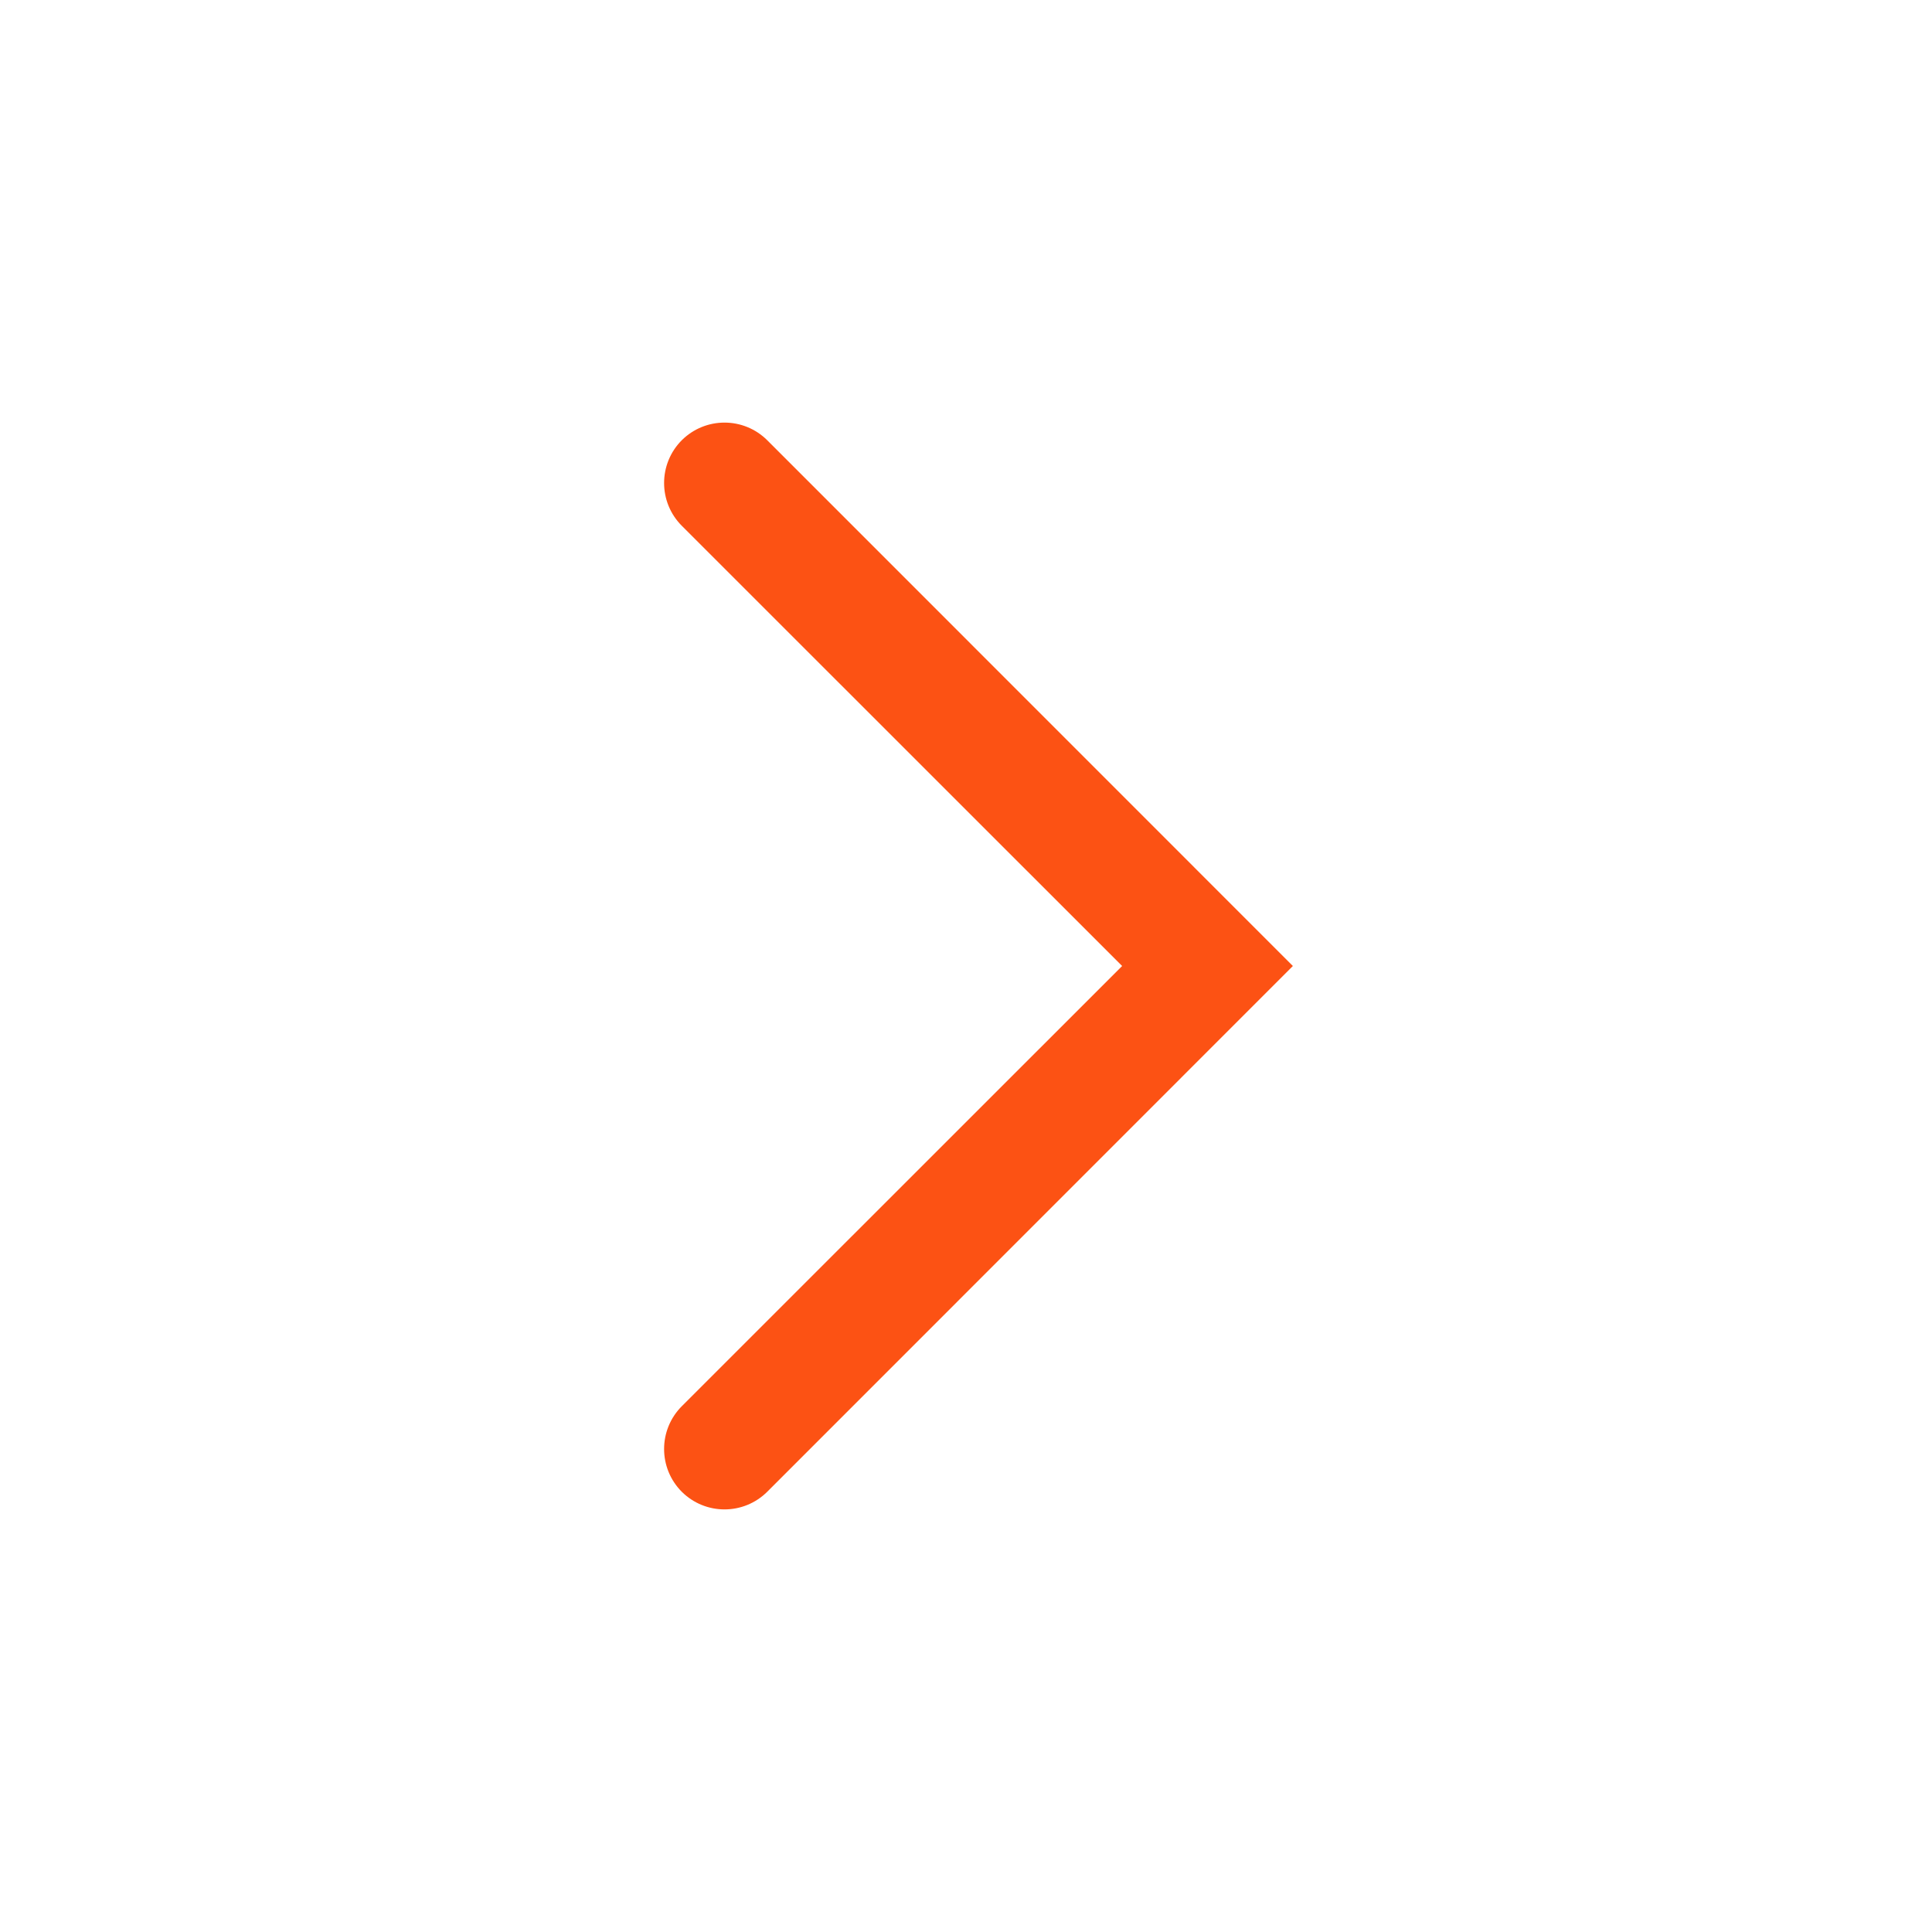
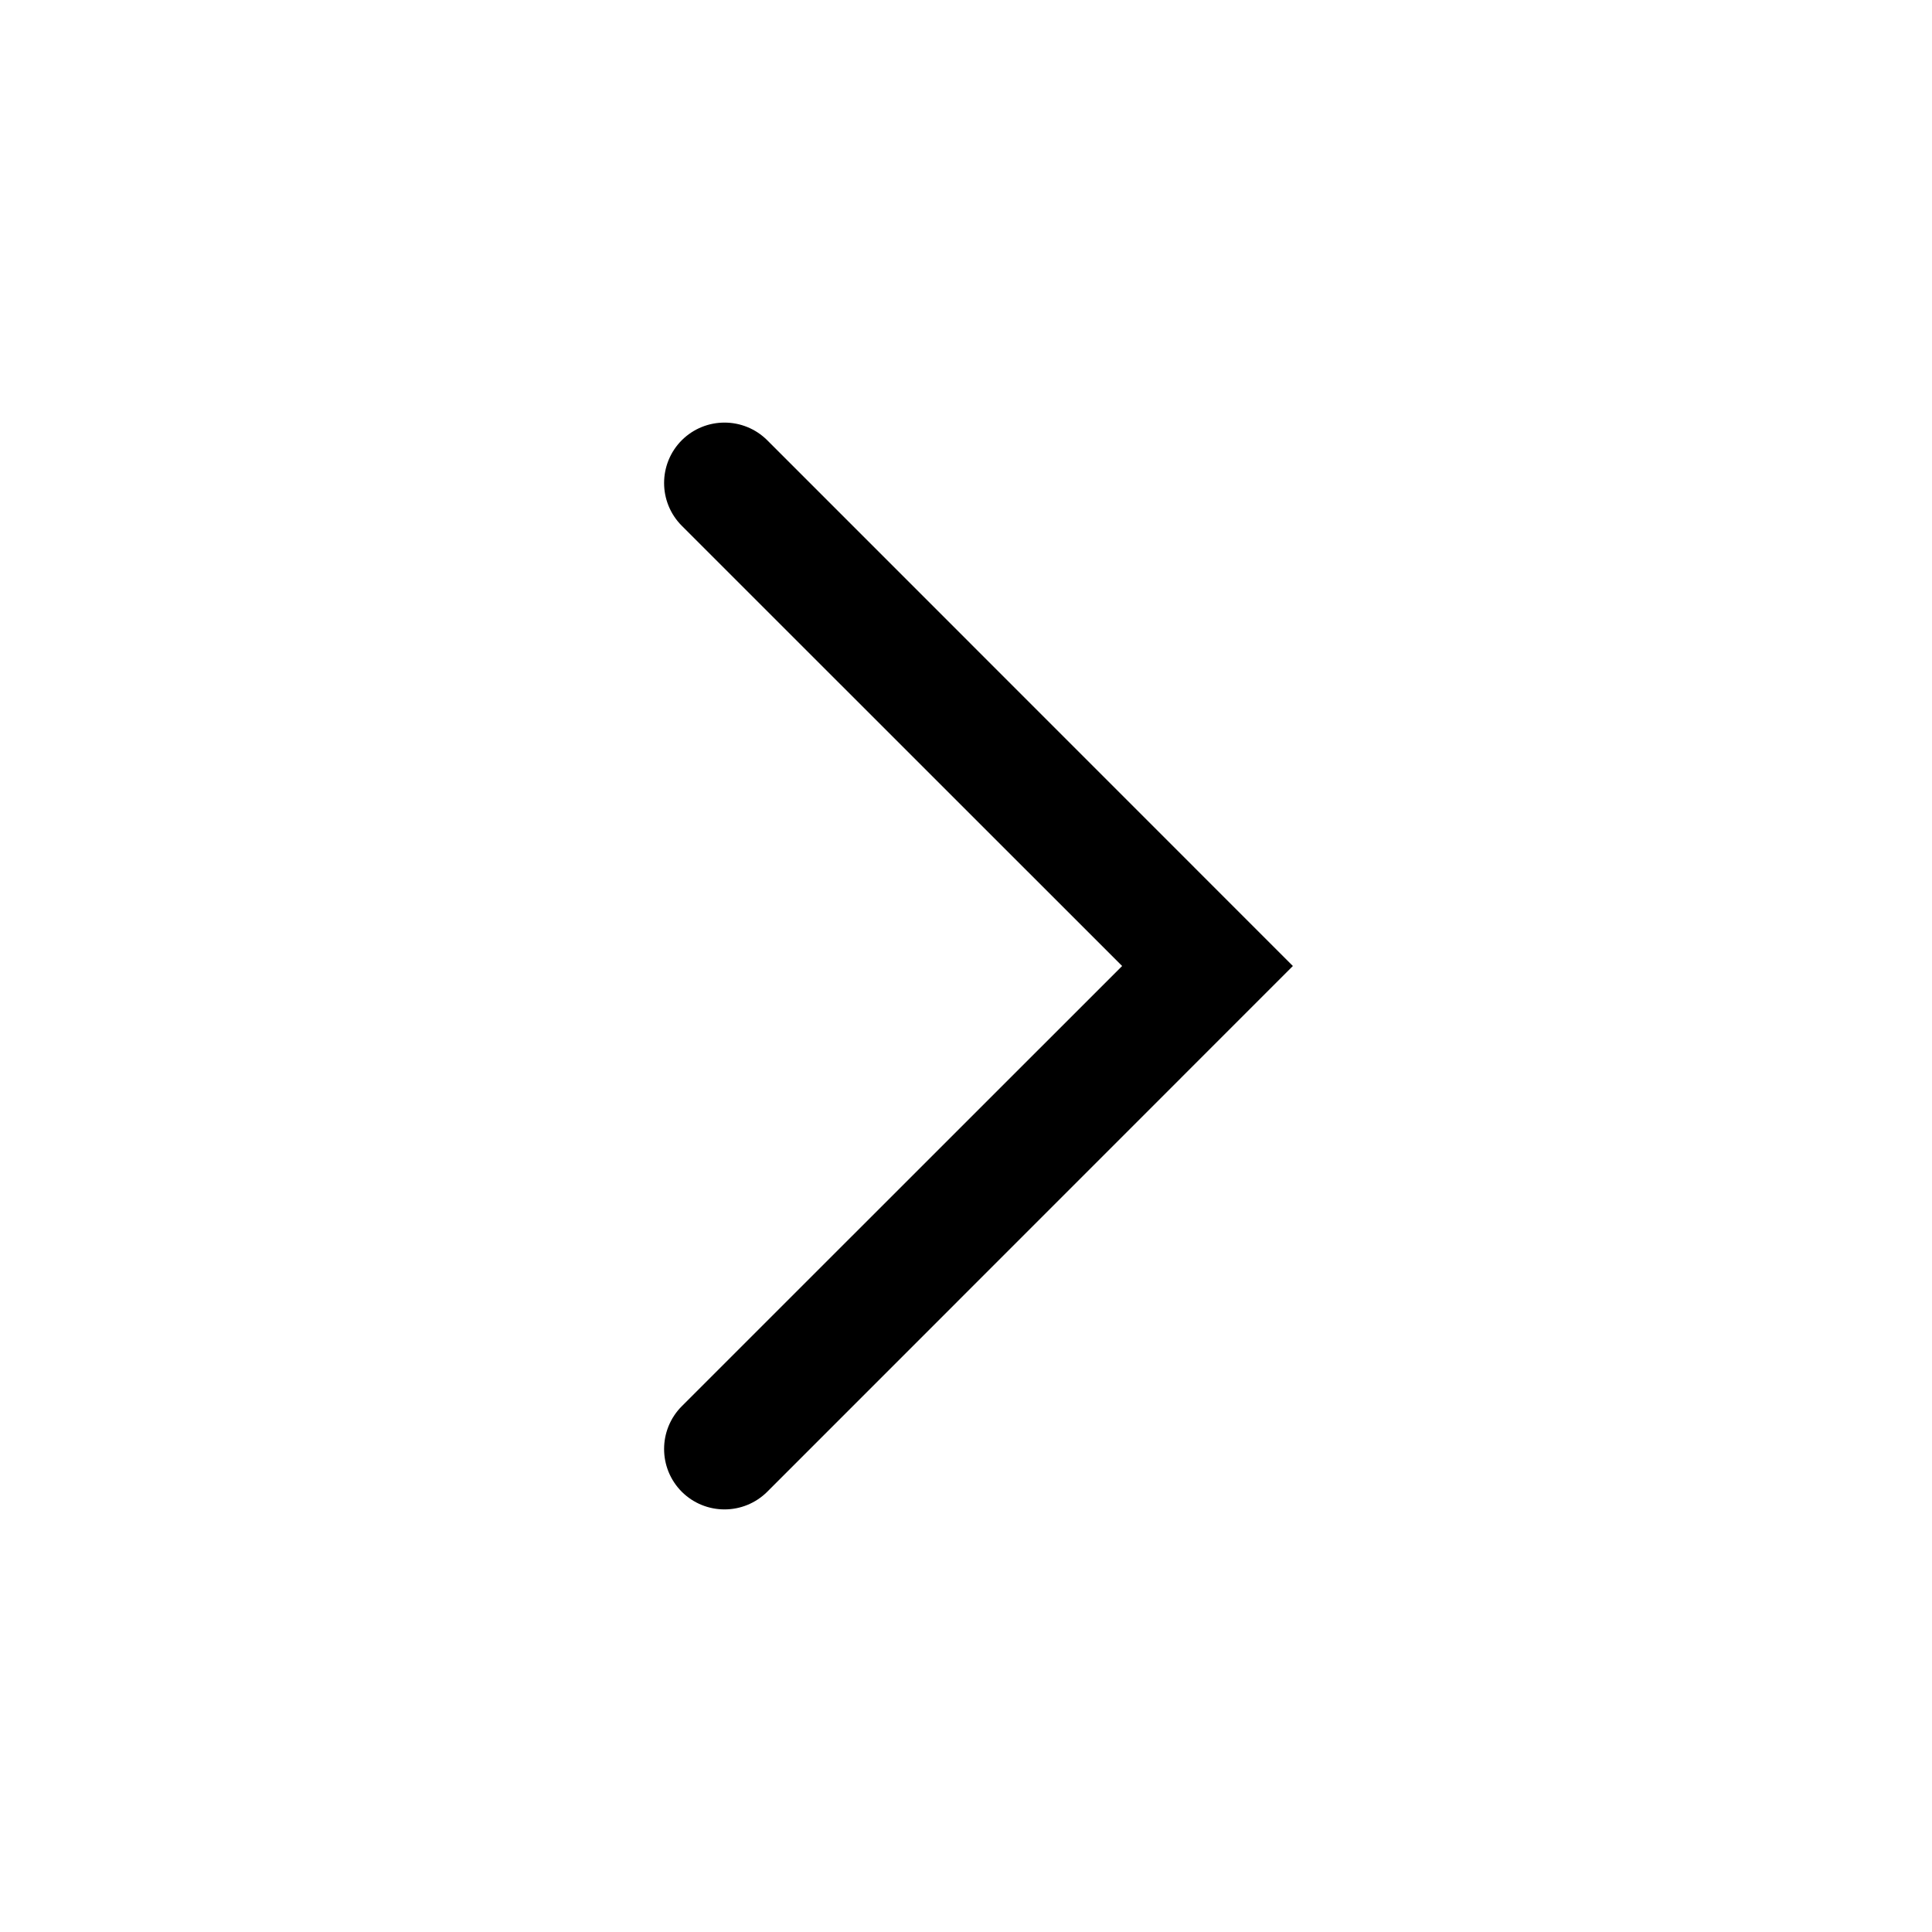
- <svg xmlns="http://www.w3.org/2000/svg" width="16" height="16" viewBox="0 0 16 16" fill="none">
-   <path fill-rule="evenodd" clip-rule="evenodd" d="M5.646 12.354C5.451 12.158 5.451 11.842 5.646 11.646L9.293 8L5.646 4.354C5.451 4.158 5.451 3.842 5.646 3.646C5.842 3.451 6.158 3.451 6.354 3.646L10.707 8L6.354 12.354C6.158 12.549 5.842 12.549 5.646 12.354Z" fill="#FC5214" />
+ <svg xmlns="http://www.w3.org/2000/svg" viewBox="0 0 16 16">
+   <path fill-rule="evenodd" clip-rule="evenodd" d="M5.646 12.354C5.451 12.158 5.451 11.842 5.646 11.646L9.293 8L5.646 4.354C5.451 4.158 5.451 3.842 5.646 3.646C5.842 3.451 6.158 3.451 6.354 3.646L10.707 8L6.354 12.354C6.158 12.549 5.842 12.549 5.646 12.354Z" />
</svg>
